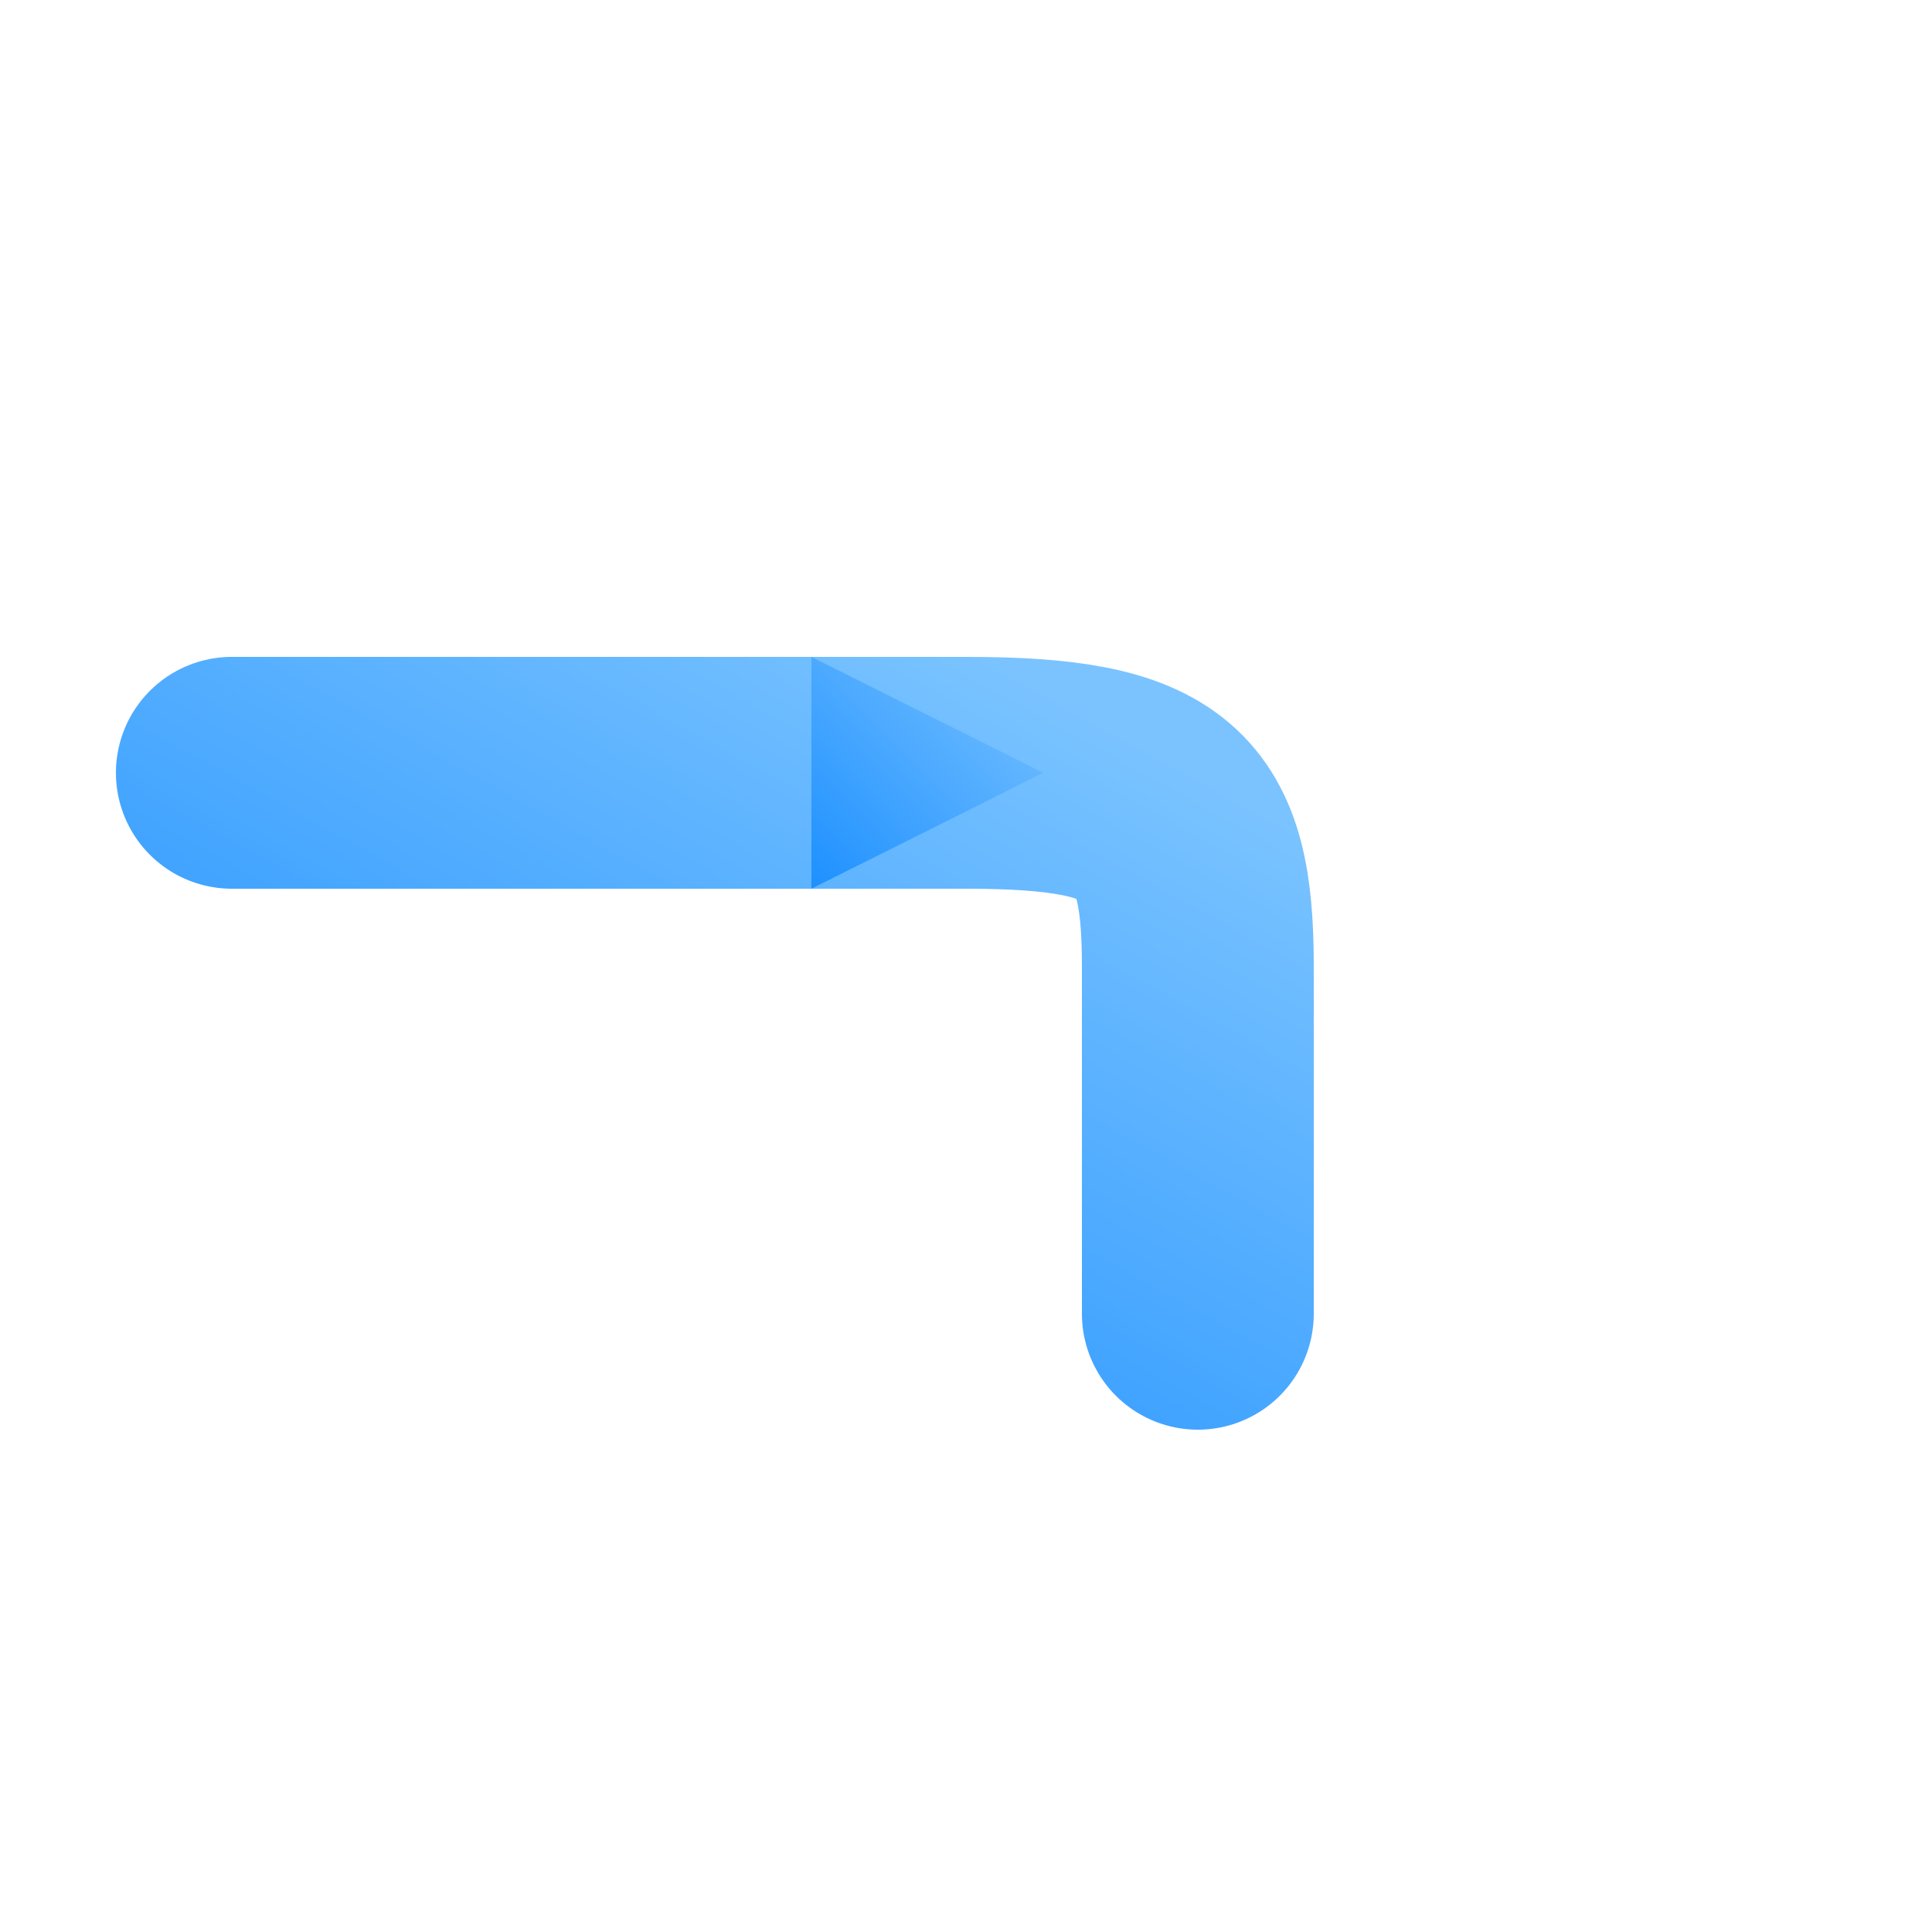
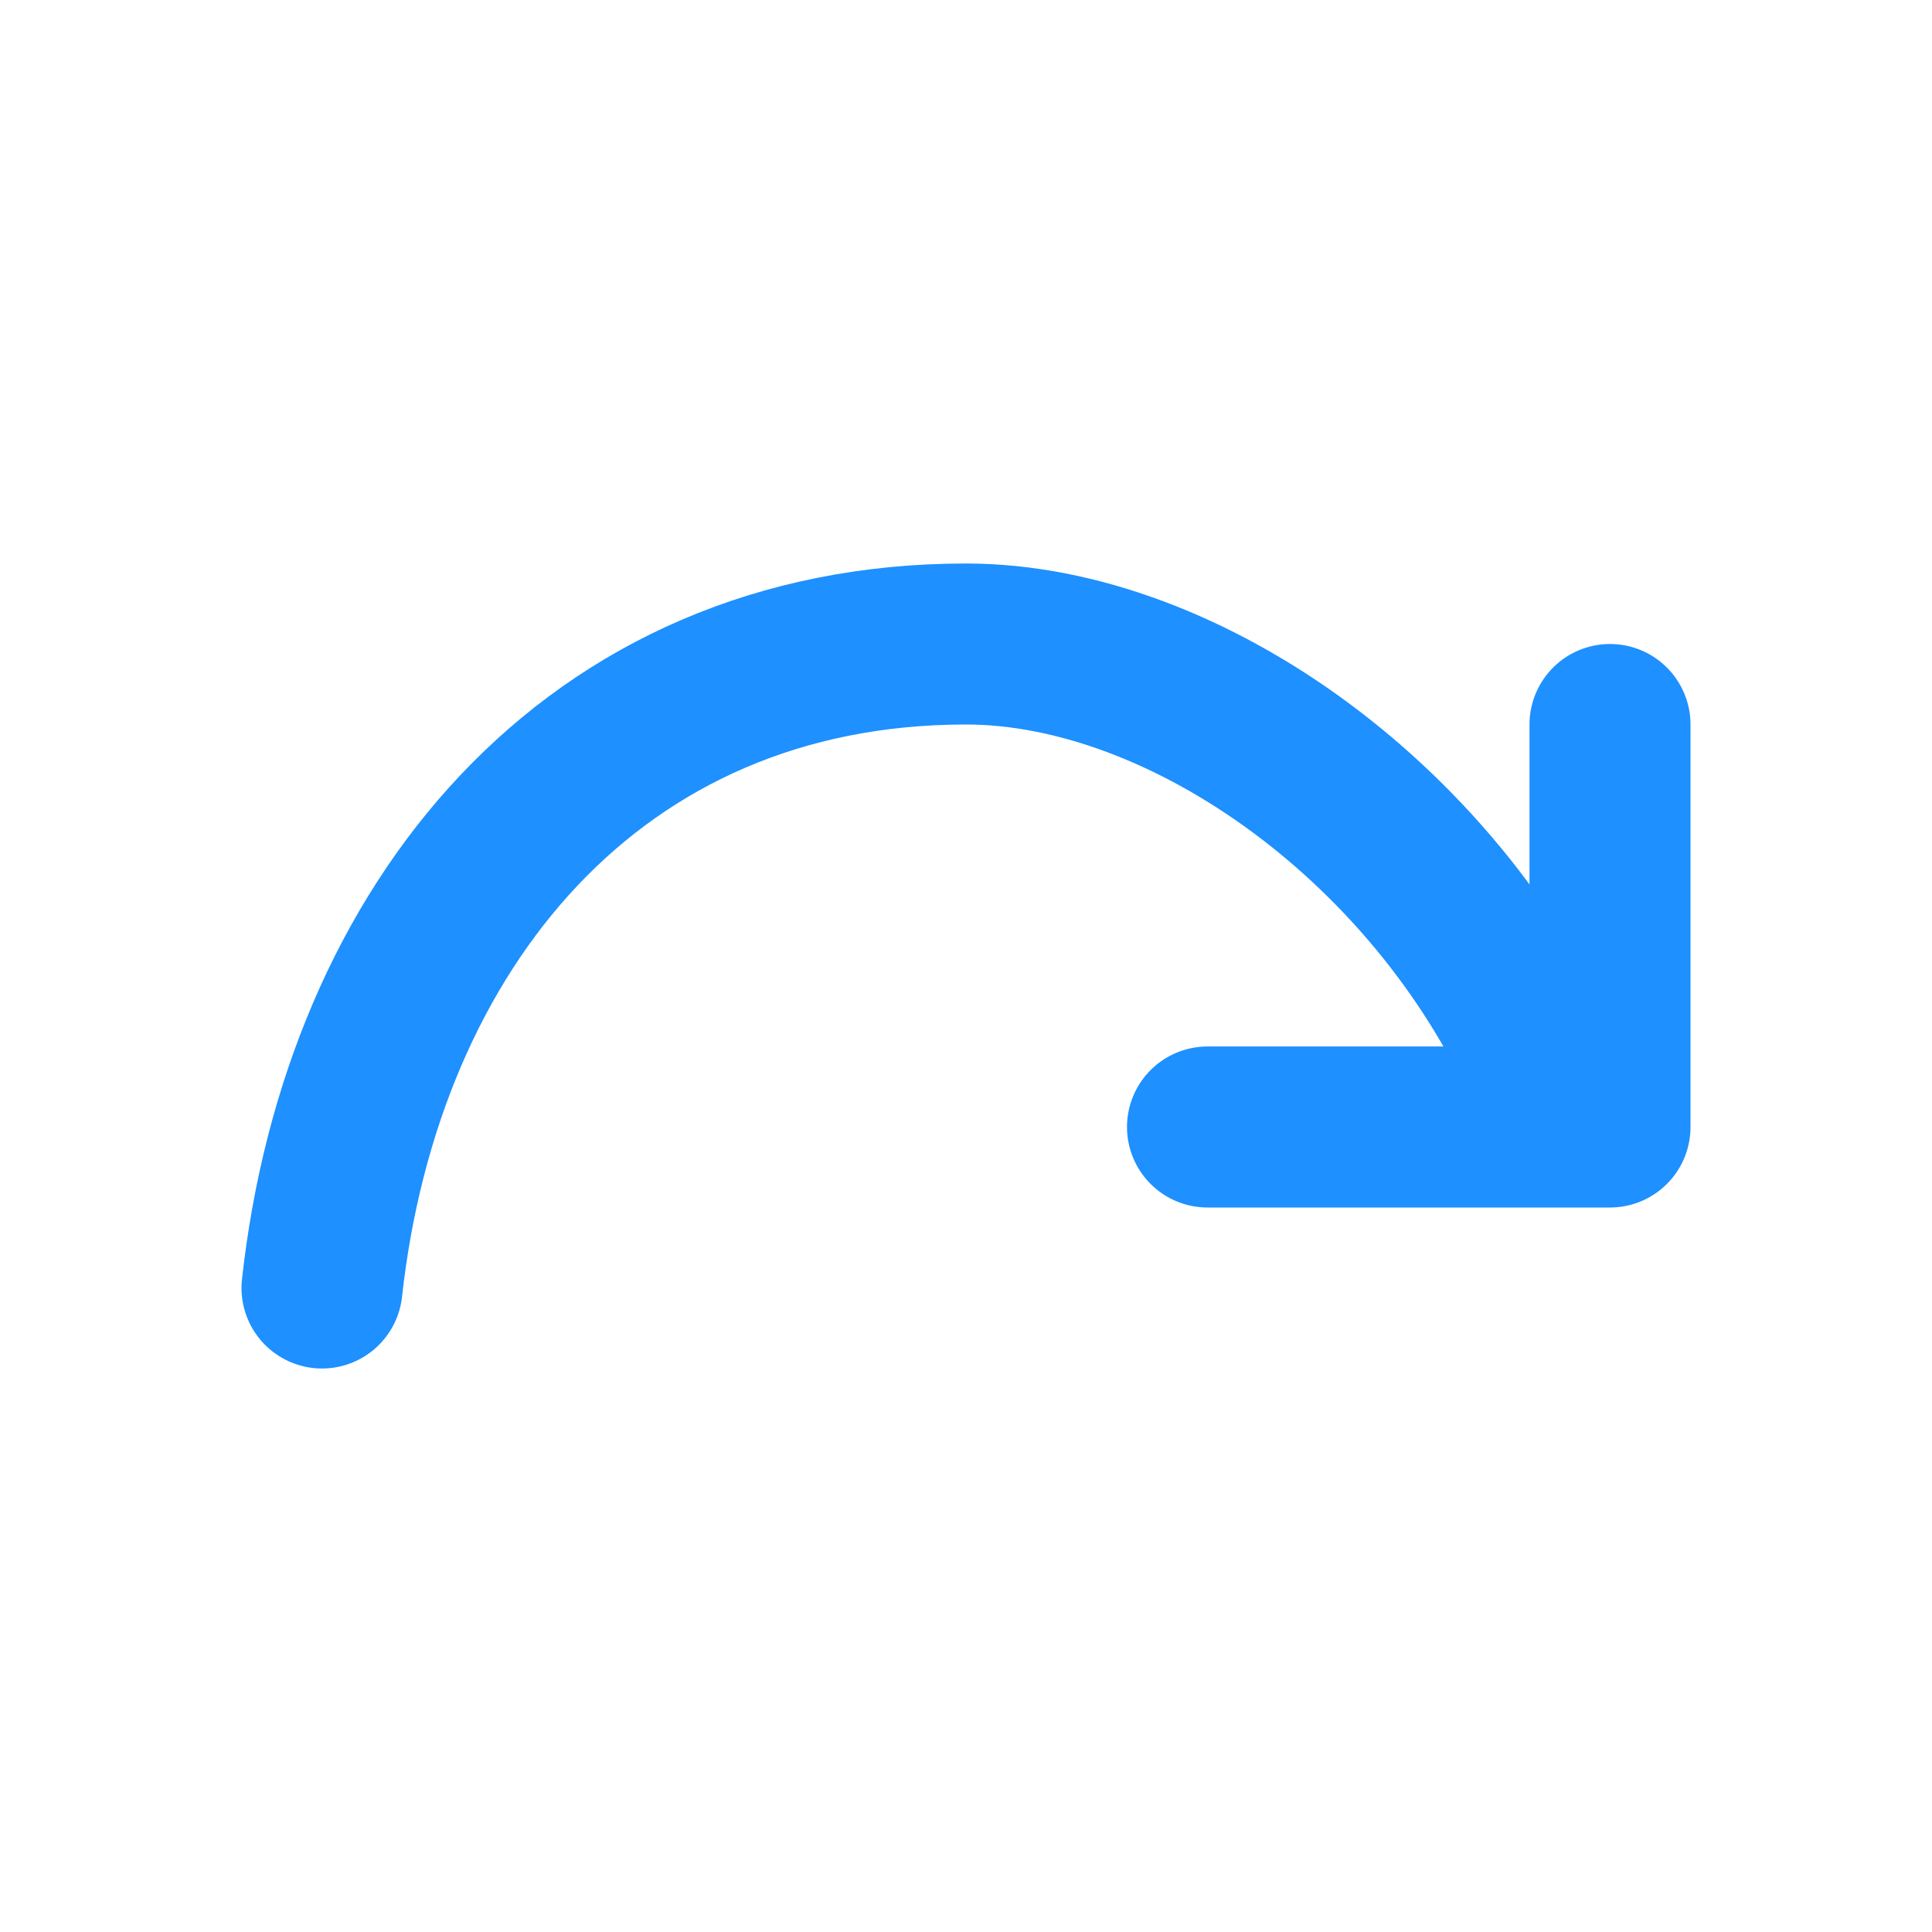
- <svg xmlns="http://www.w3.org/2000/svg" width="100%" height="100%" viewBox="0 0 100 100" preserveAspectRatio="xMidYMid meet">
-   <defs>
-     <linearGradient id="arrowGradient" x1="0%" y1="0%" x2="100%" y2="100%">
-       <stop offset="0%" stop-color="#7AC3FF" stop-opacity="1" />
-       <stop offset="100%" stop-color="#1E90FF" stop-opacity="1" />
-     </linearGradient>
-   </defs>
-   <g transform="translate(100,0) scale(-1,1)">
-     <path d="M88 40 H50 C40 40 38 42 38 50 V68" stroke="url(#arrowGradient)" stroke-width="12" fill="none" stroke-linecap="round" stroke-linejoin="round" />
-     <path d="M46 40 L 58 34 L 58 46 Z" fill="url(#arrowGradient)" />
+ <svg xmlns="http://www.w3.org/2000/svg" width="100%" height="100%" viewBox="0 0 24 24" preserveAspectRatio="xMidYMid meet">
+   <g transform="translate(24,0) scale(-1,1)">
+     <path d="M4 9V14H9M20 16C19.503 11.5 16.633 8 12 8C9.271 8 6.071 10.268 4.706 13.5" stroke="#1E90FF" stroke-linecap="round" stroke-linejoin="round" stroke-width="2" fill="none" />
  </g>
</svg>
